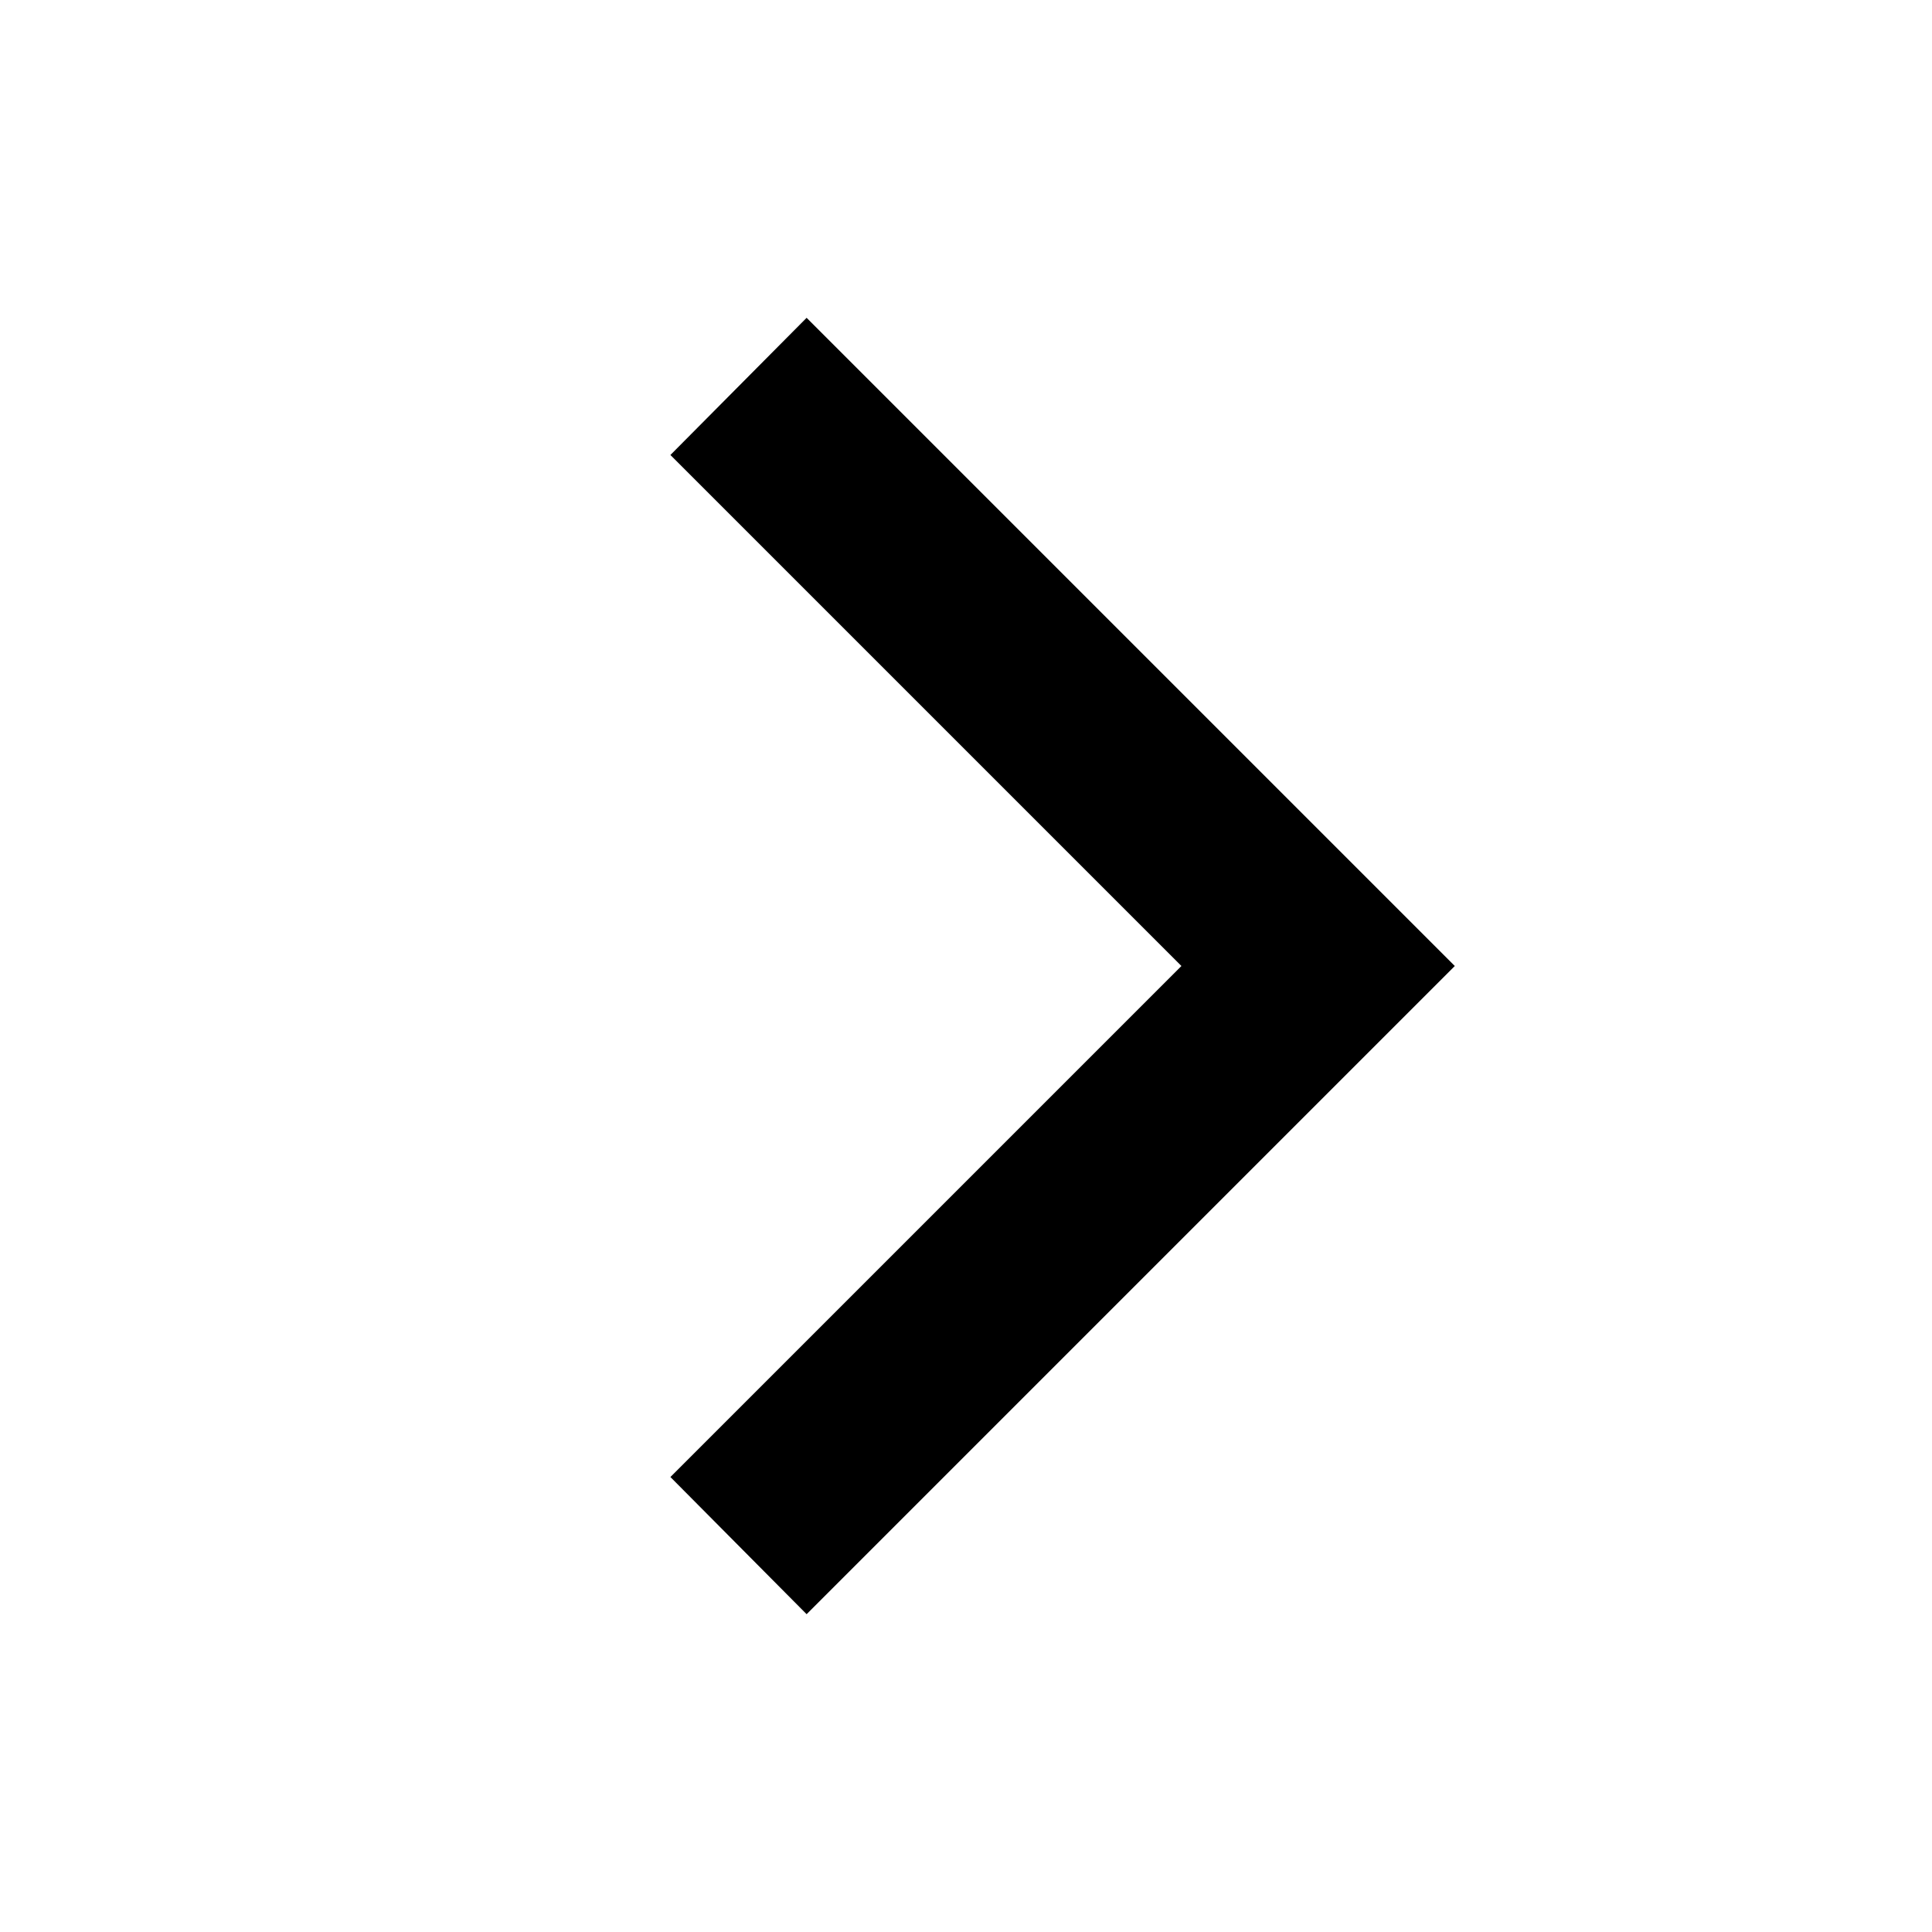
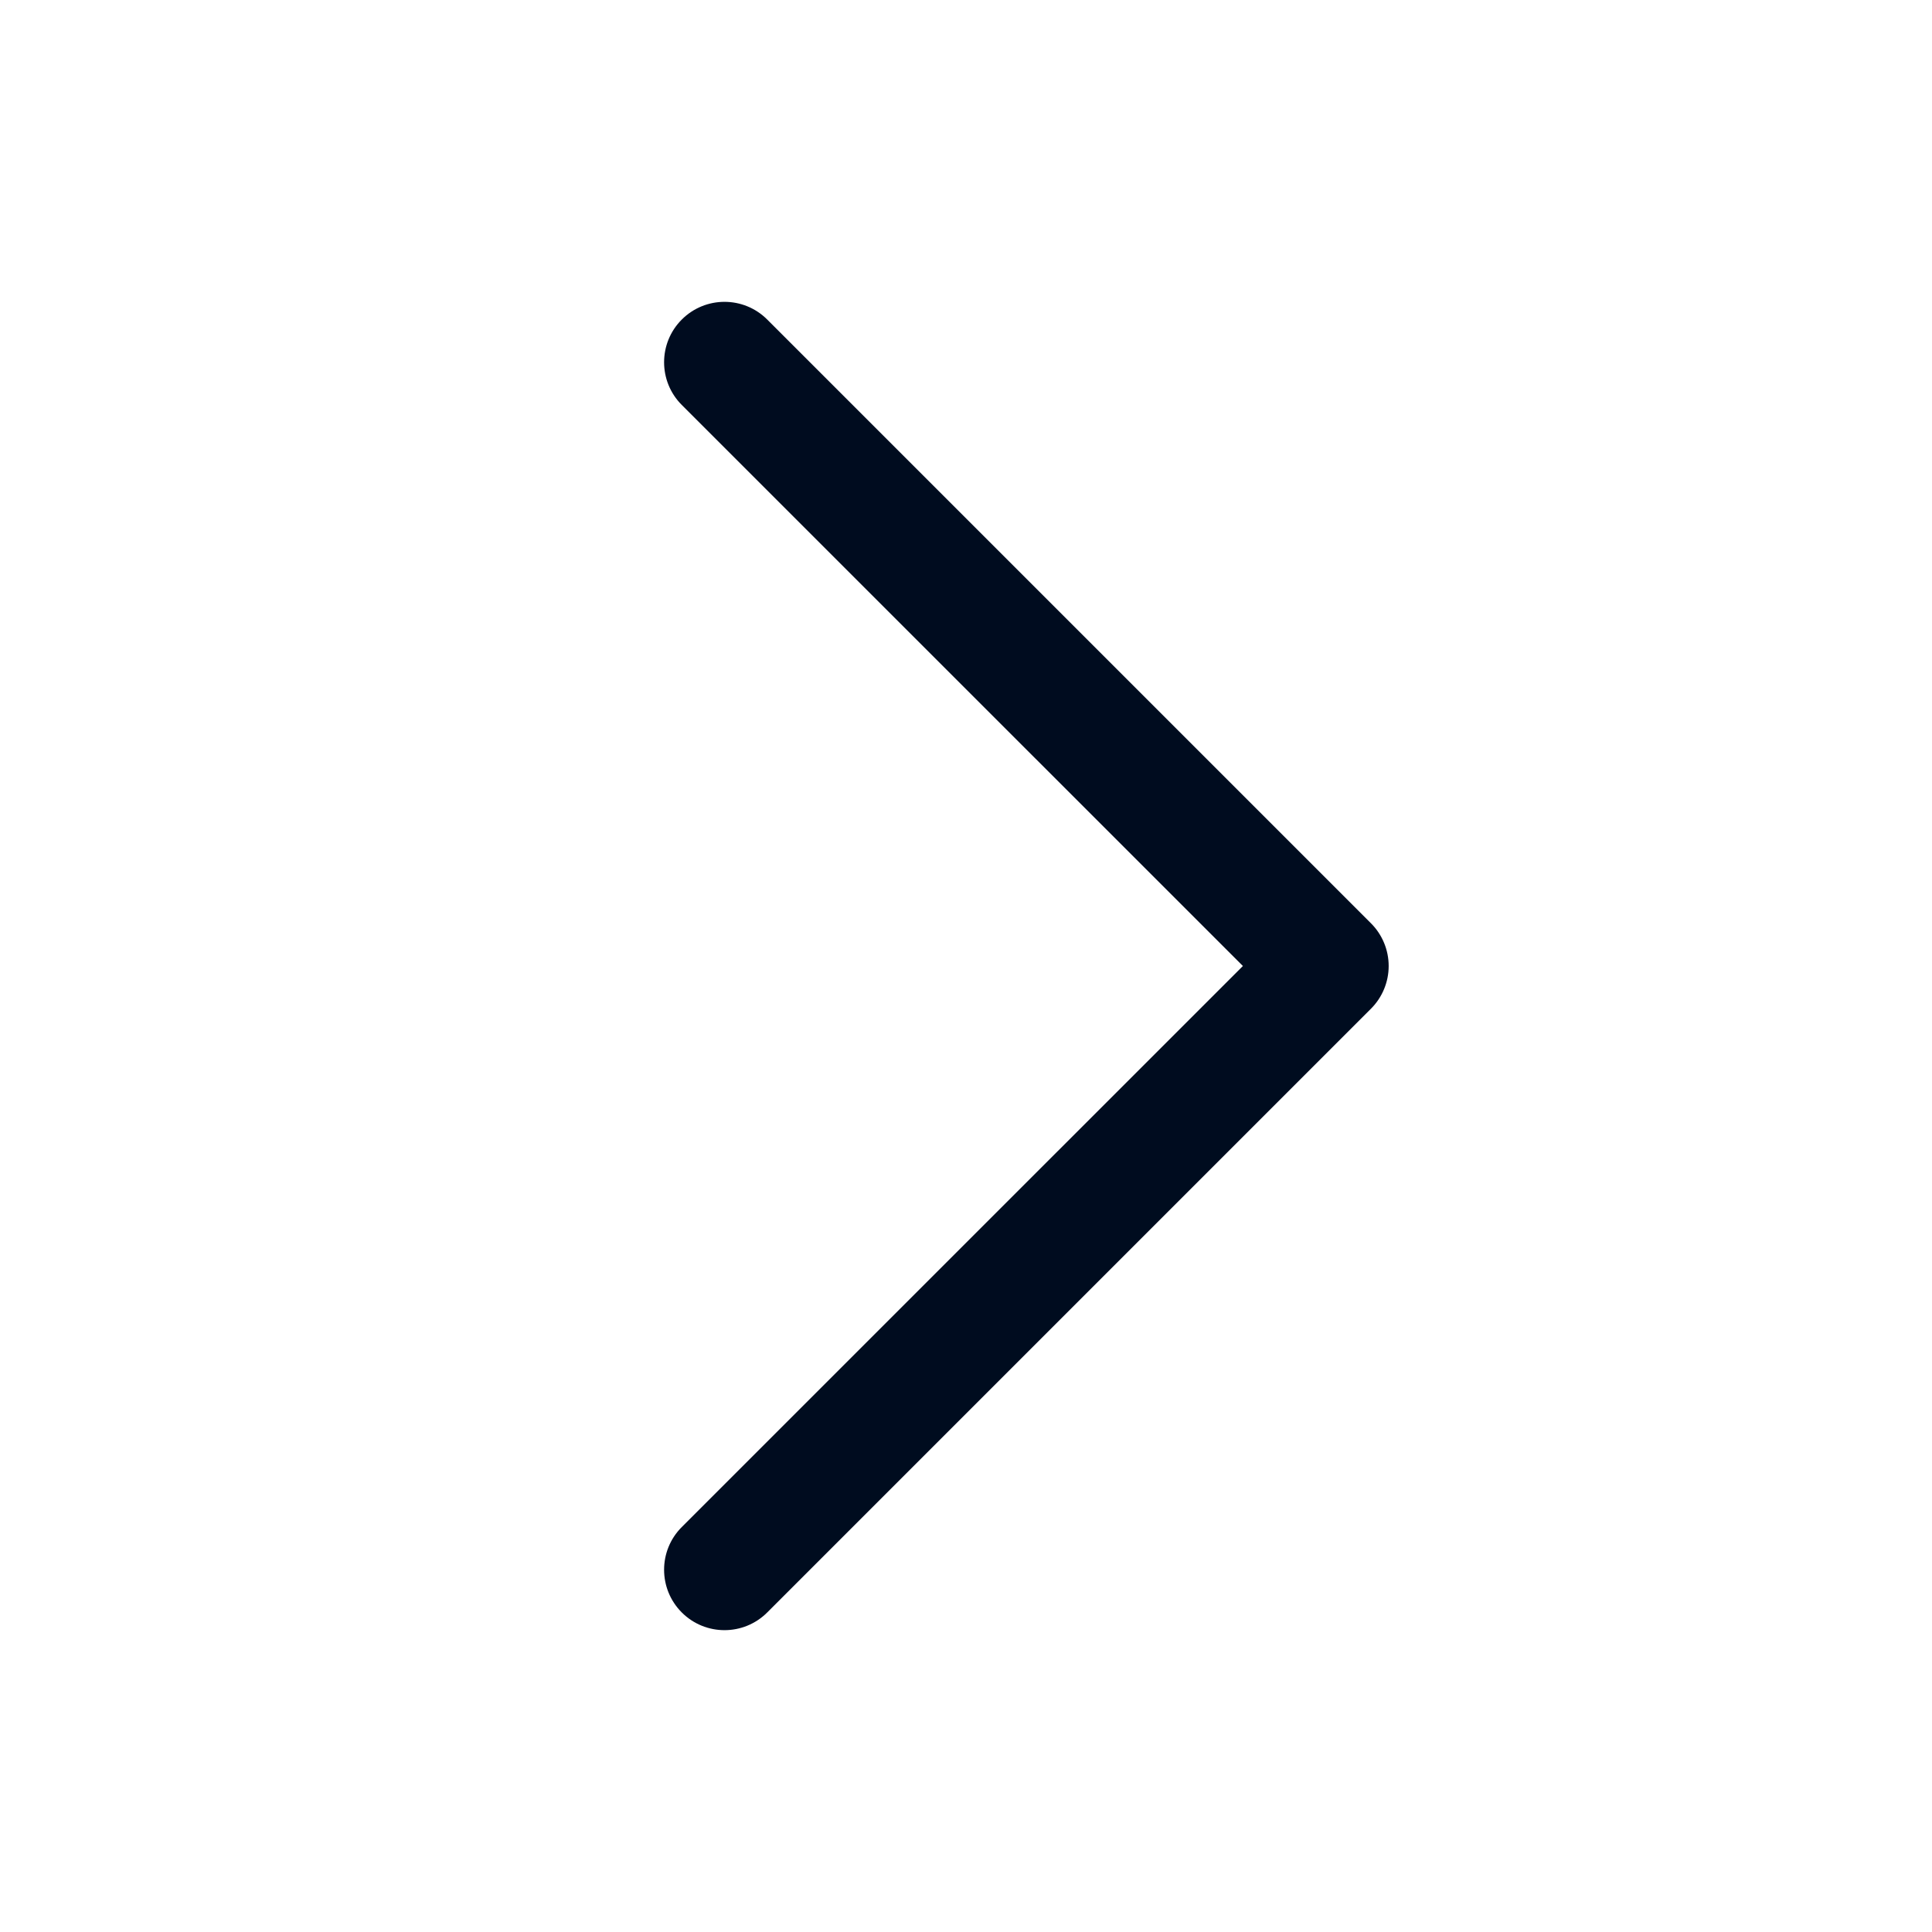
- <svg xmlns="http://www.w3.org/2000/svg" fill="none" height="20" viewBox="0 0 20 20" width="20" aria-hidden="true">
-   <path fill-rule="evenodd" clip-rule="evenodd" d="M8.35 3.29L15.06 10L8.35 16.71L6.94 15.29L12.23 10L6.94 4.71L8.35 3.29Z" fill="currentColor" />
+ <svg xmlns="http://www.w3.org/2000/svg" width="256" height="256" fill="#000c1f" viewBox="0 0 256 256">
+   <path d="M181.66,133.66l-80,80a8,8,0,0,1-11.32-11.32L164.69,128,90.34,53.66a8,8,0,0,1,11.32-11.32l80,80A8,8,0,0,1,181.66,133.66Z" />
</svg>
